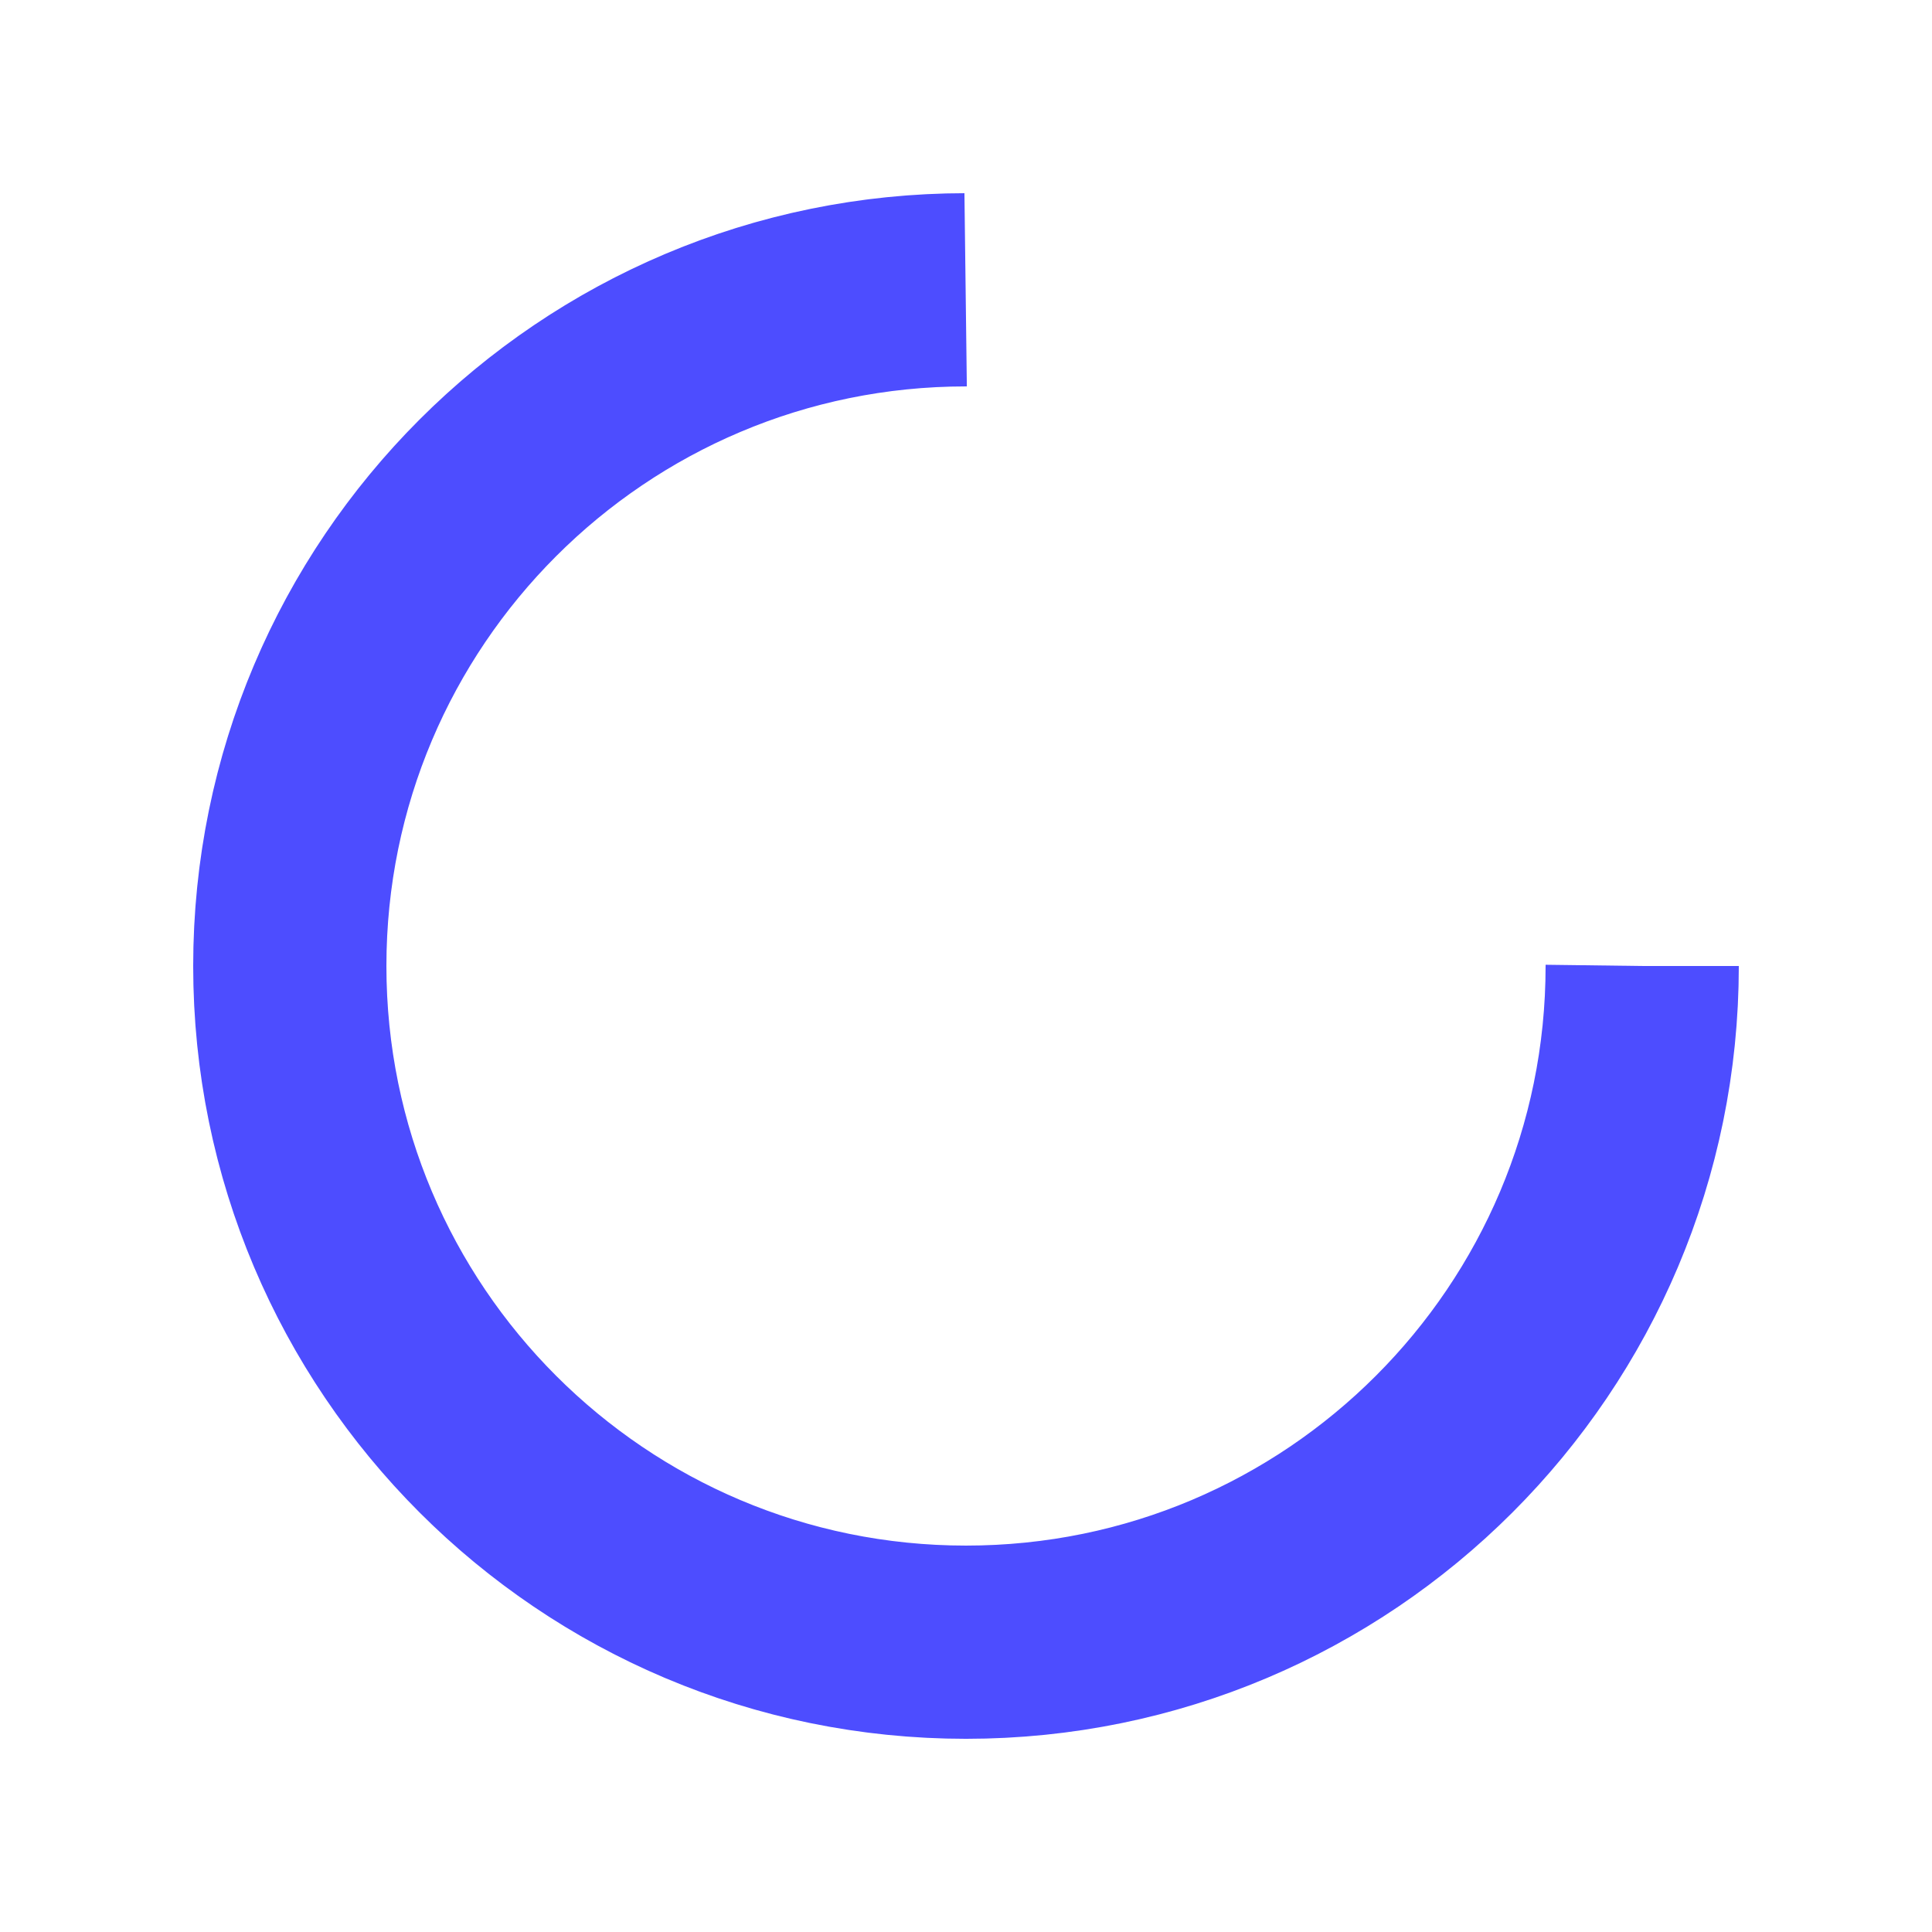
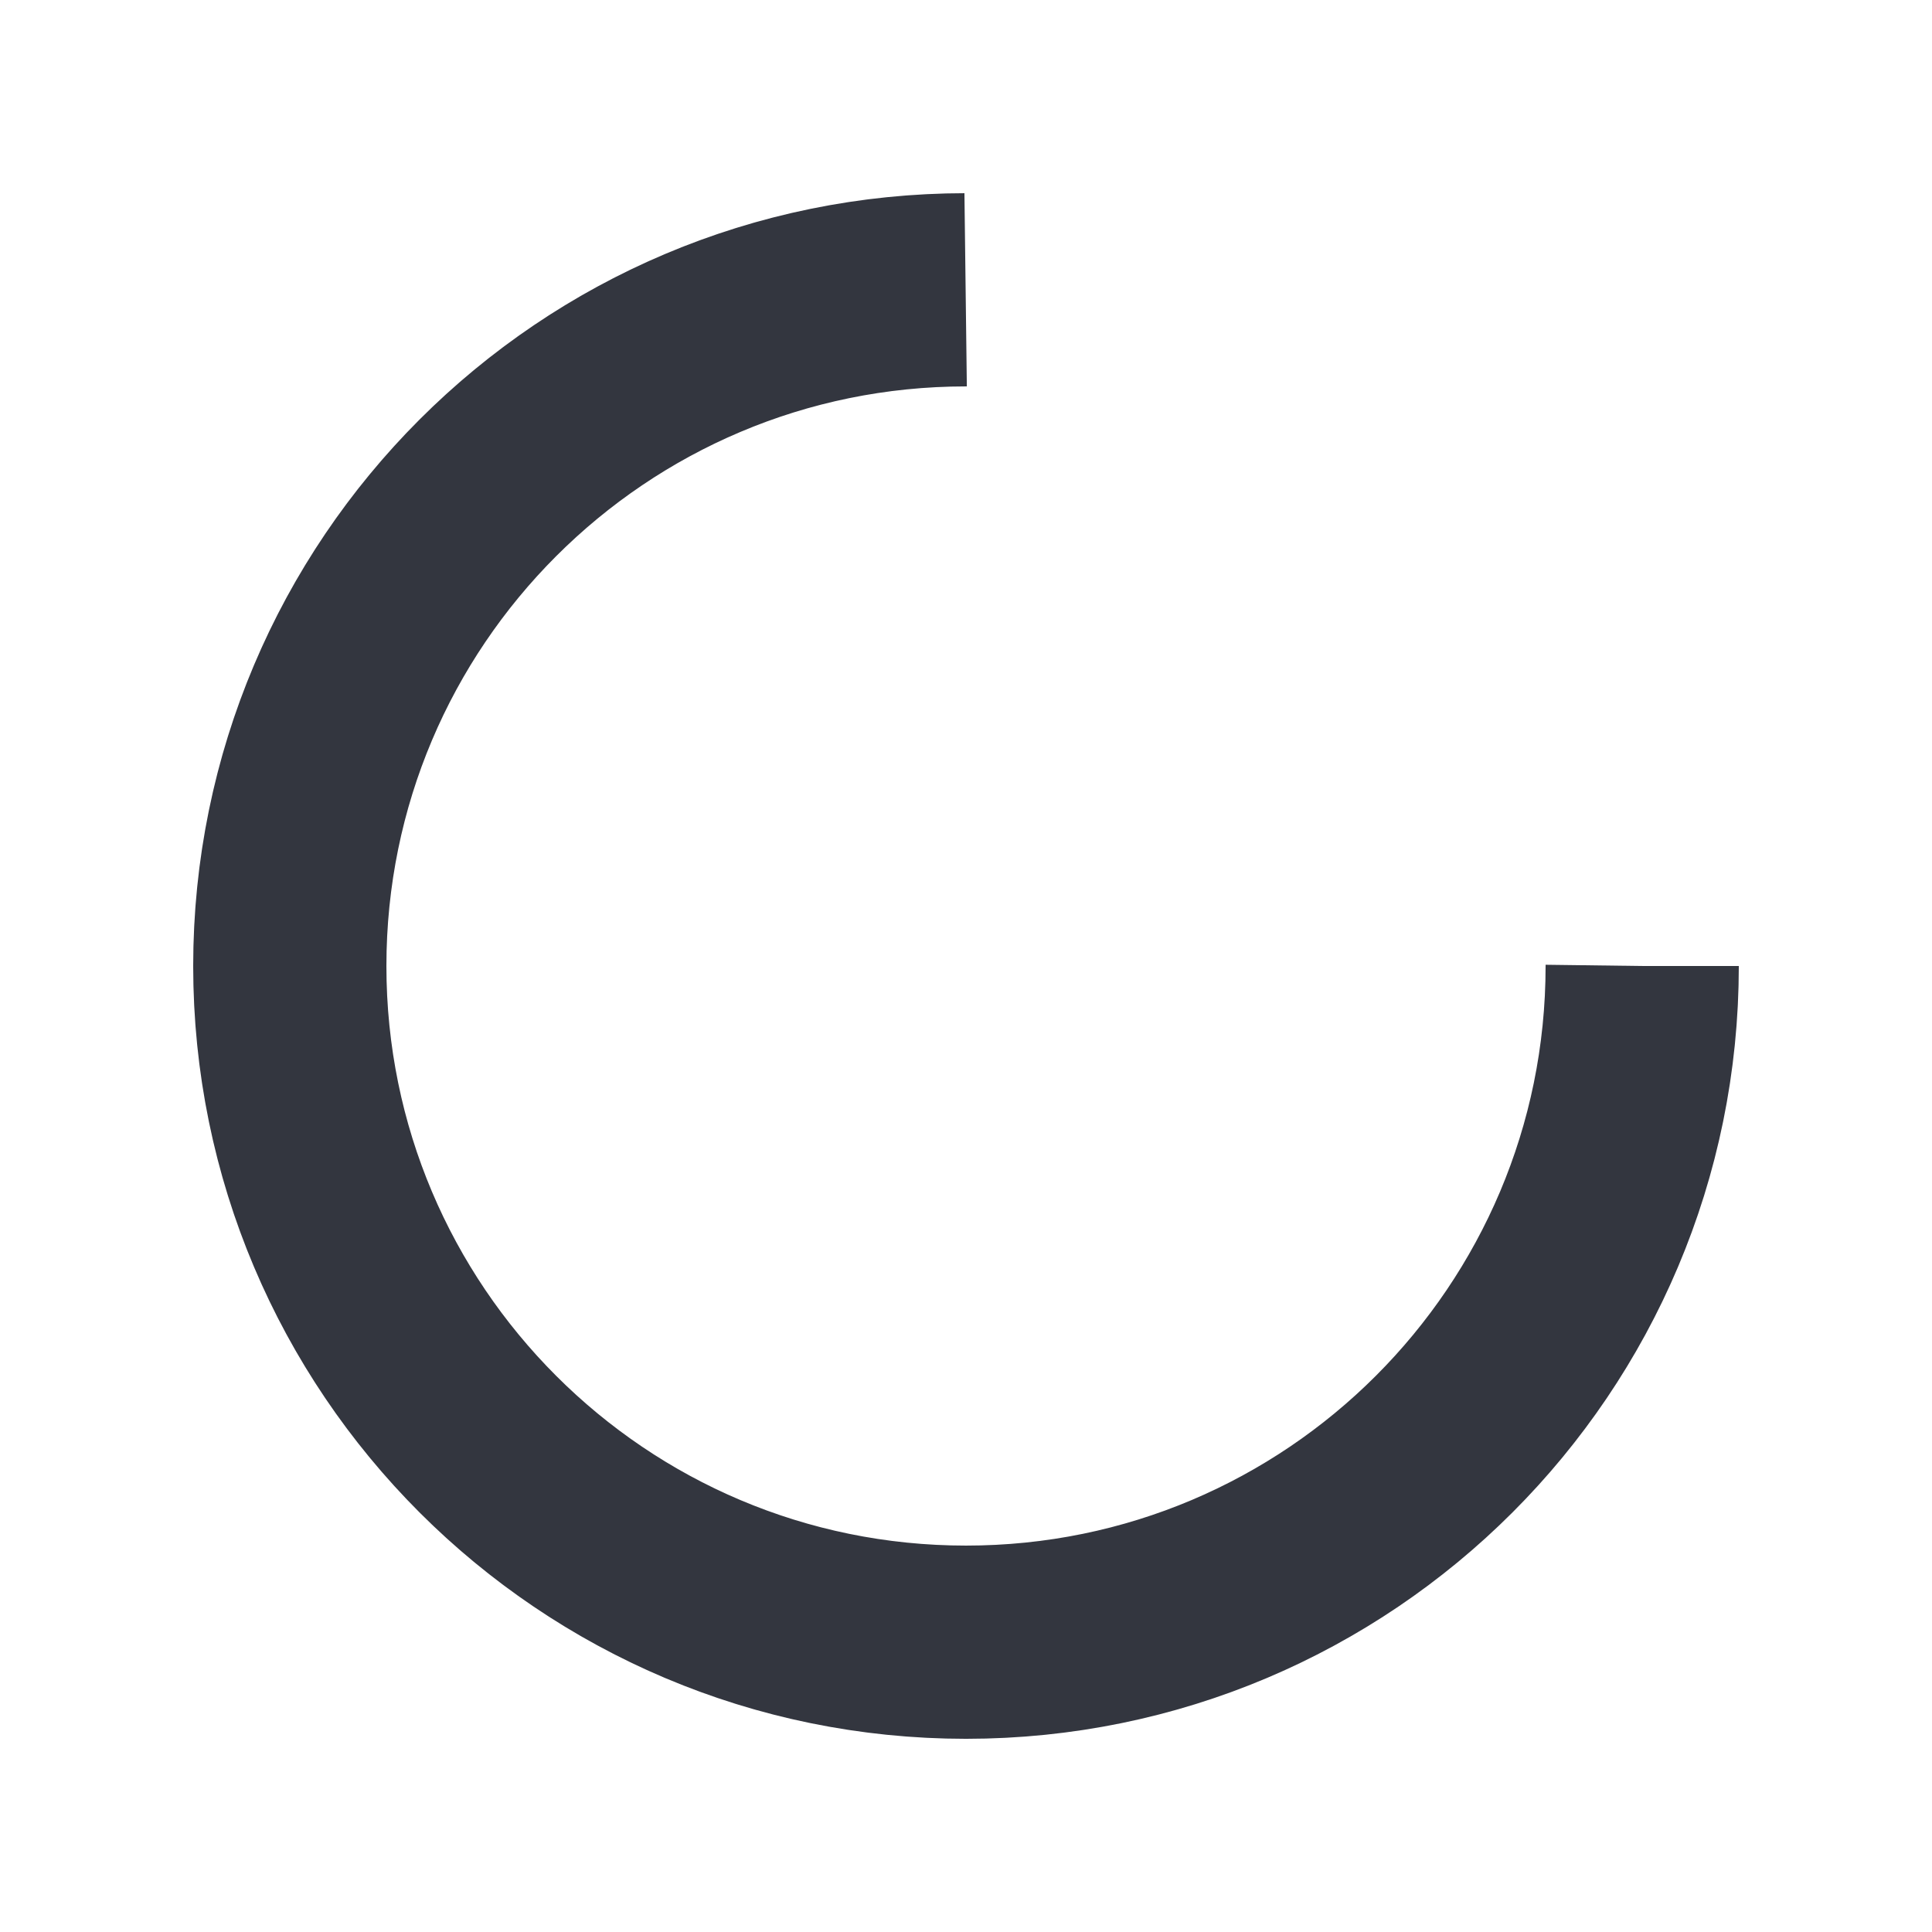
<svg xmlns="http://www.w3.org/2000/svg" style="margin: auto; background: rgb(255, 255, 255); display: block; shape-rendering: auto;" width="200px" height="200px" viewBox="0 0 100 100" preserveAspectRatio="xMidYMid">
-   <circle cx="50" cy="50" fill="none" stroke="#4d4dff" stroke-width="10" r="35" stroke-dasharray="164.934 56.978">
+   <circle cx="50" cy="50" fill="none" stroke="#33363F" stroke-width="10" r="35" stroke-dasharray="164.934 56.978">
    <animateTransform attributeName="transform" type="rotate" repeatCount="indefinite" dur="1s" values="0 50 50;360 50 50" keyTimes="0;1" />
  </circle>
</svg>
